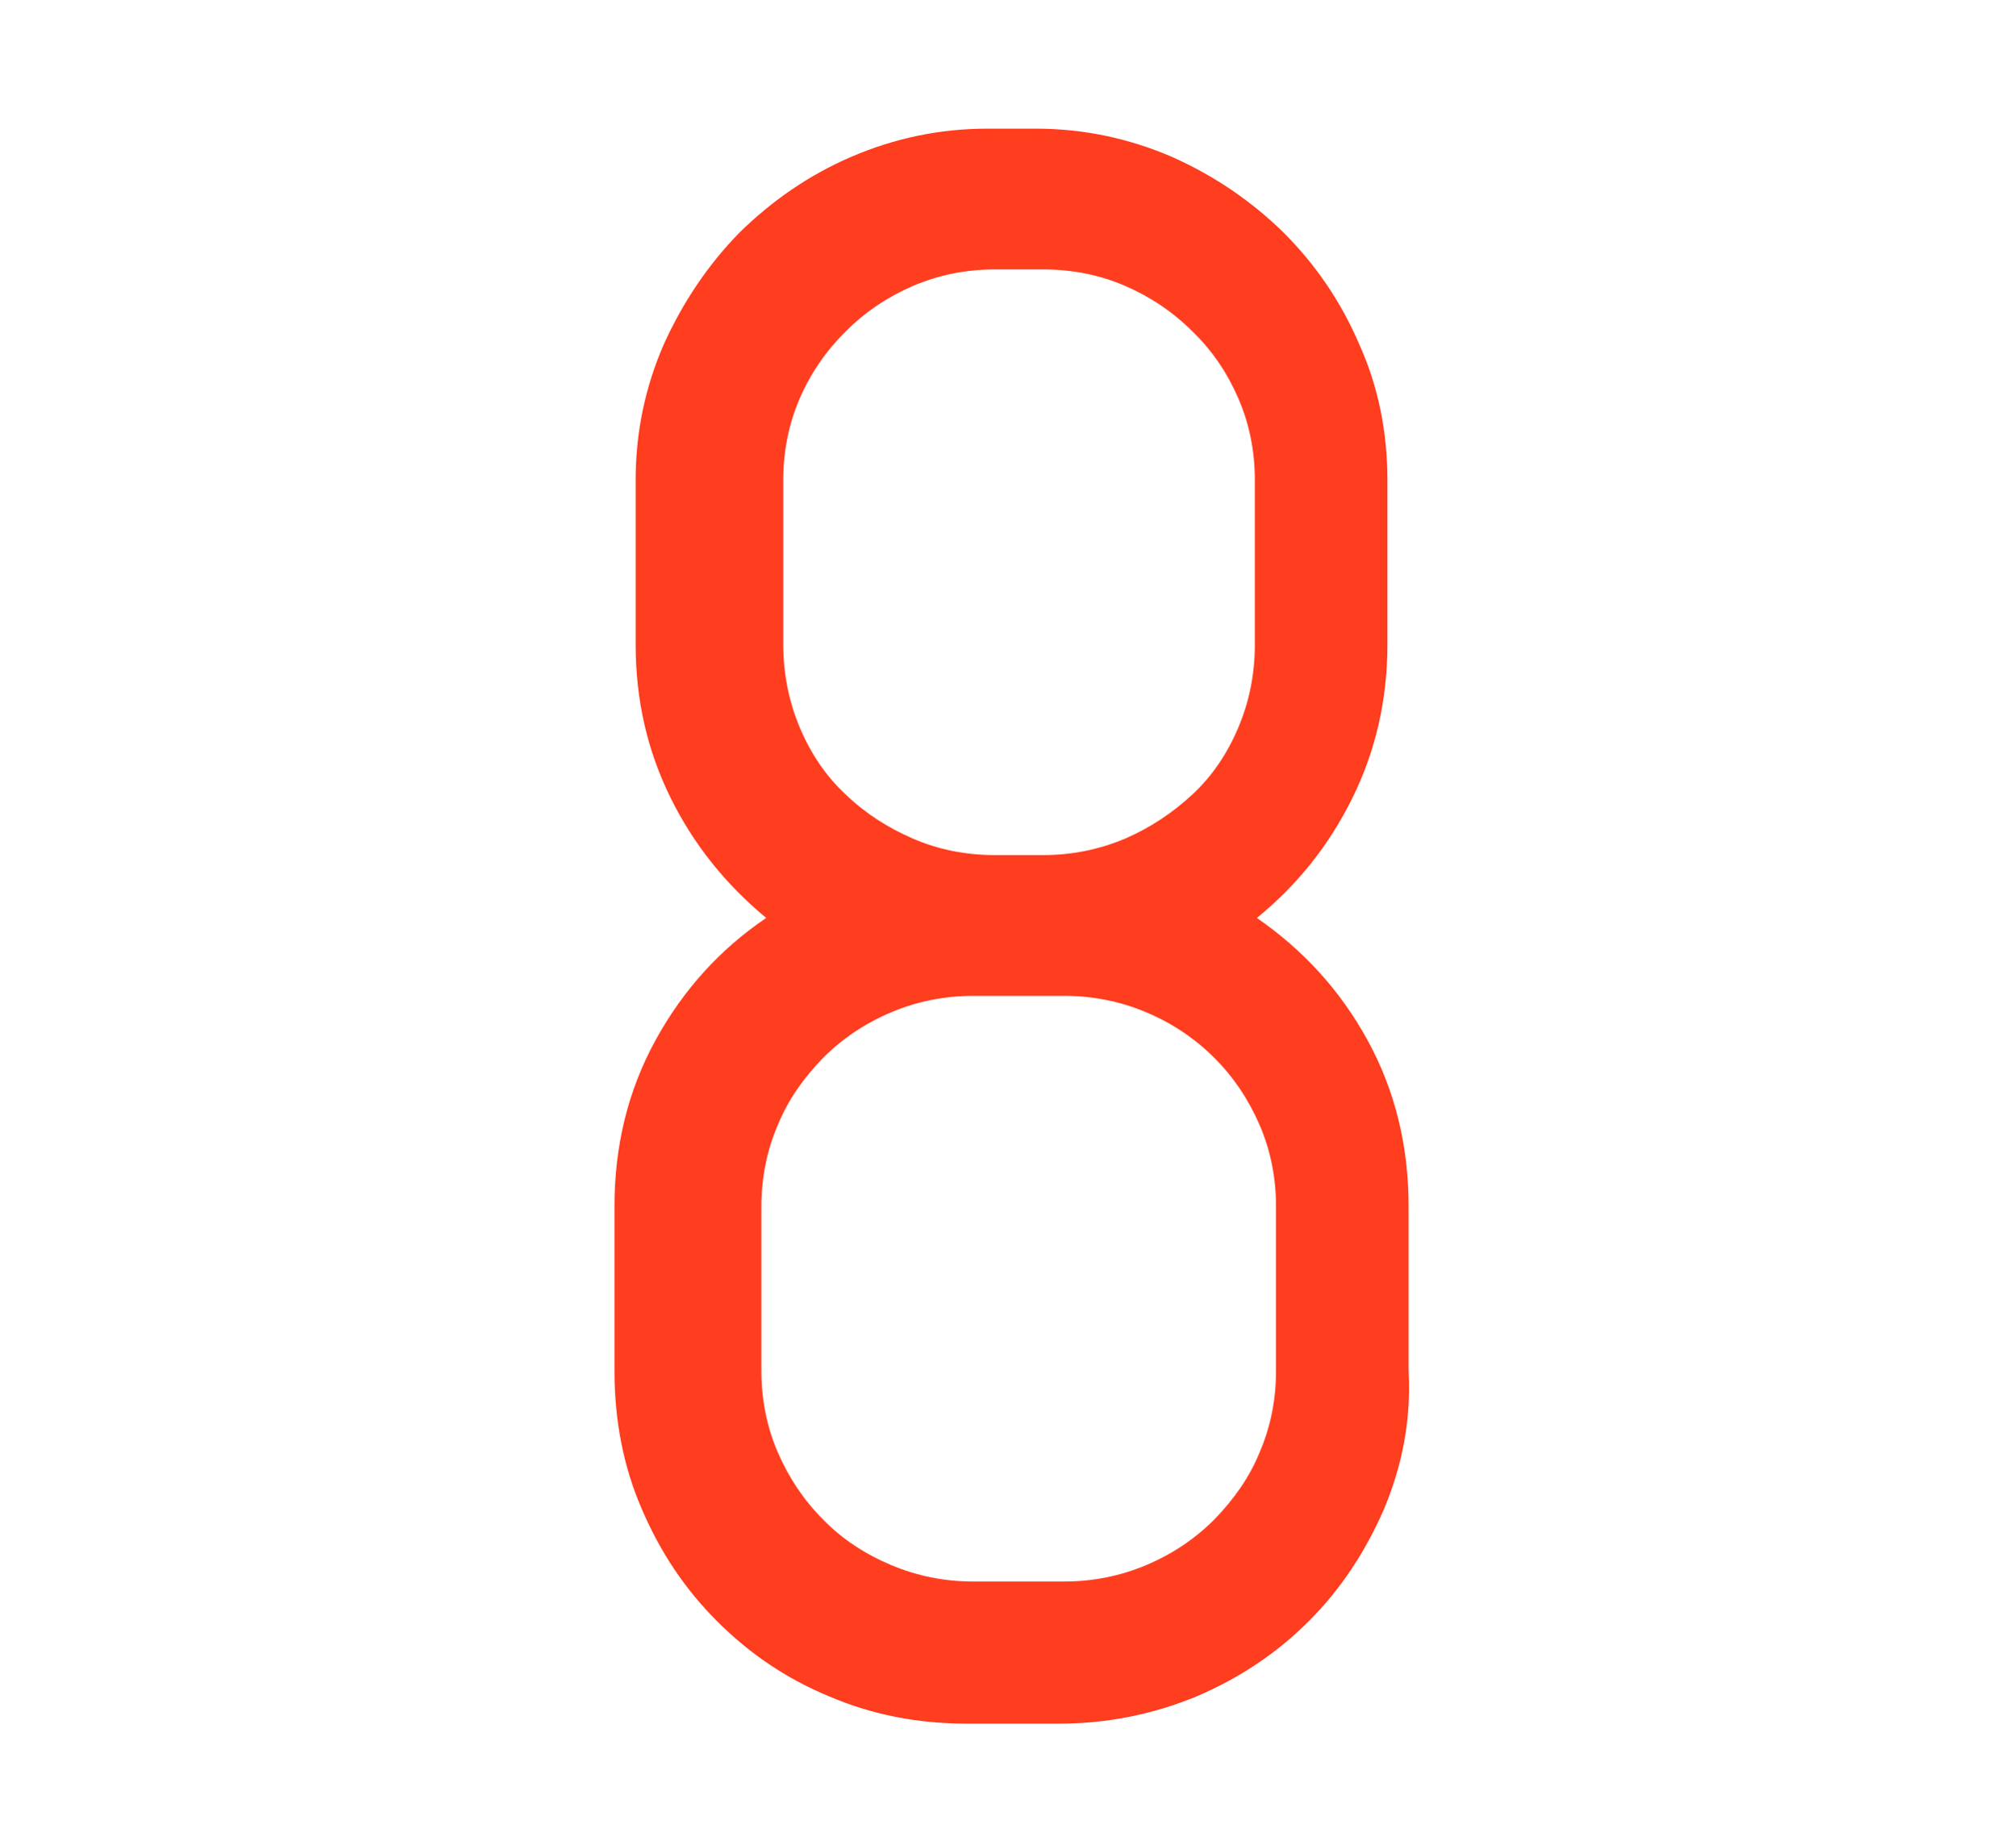
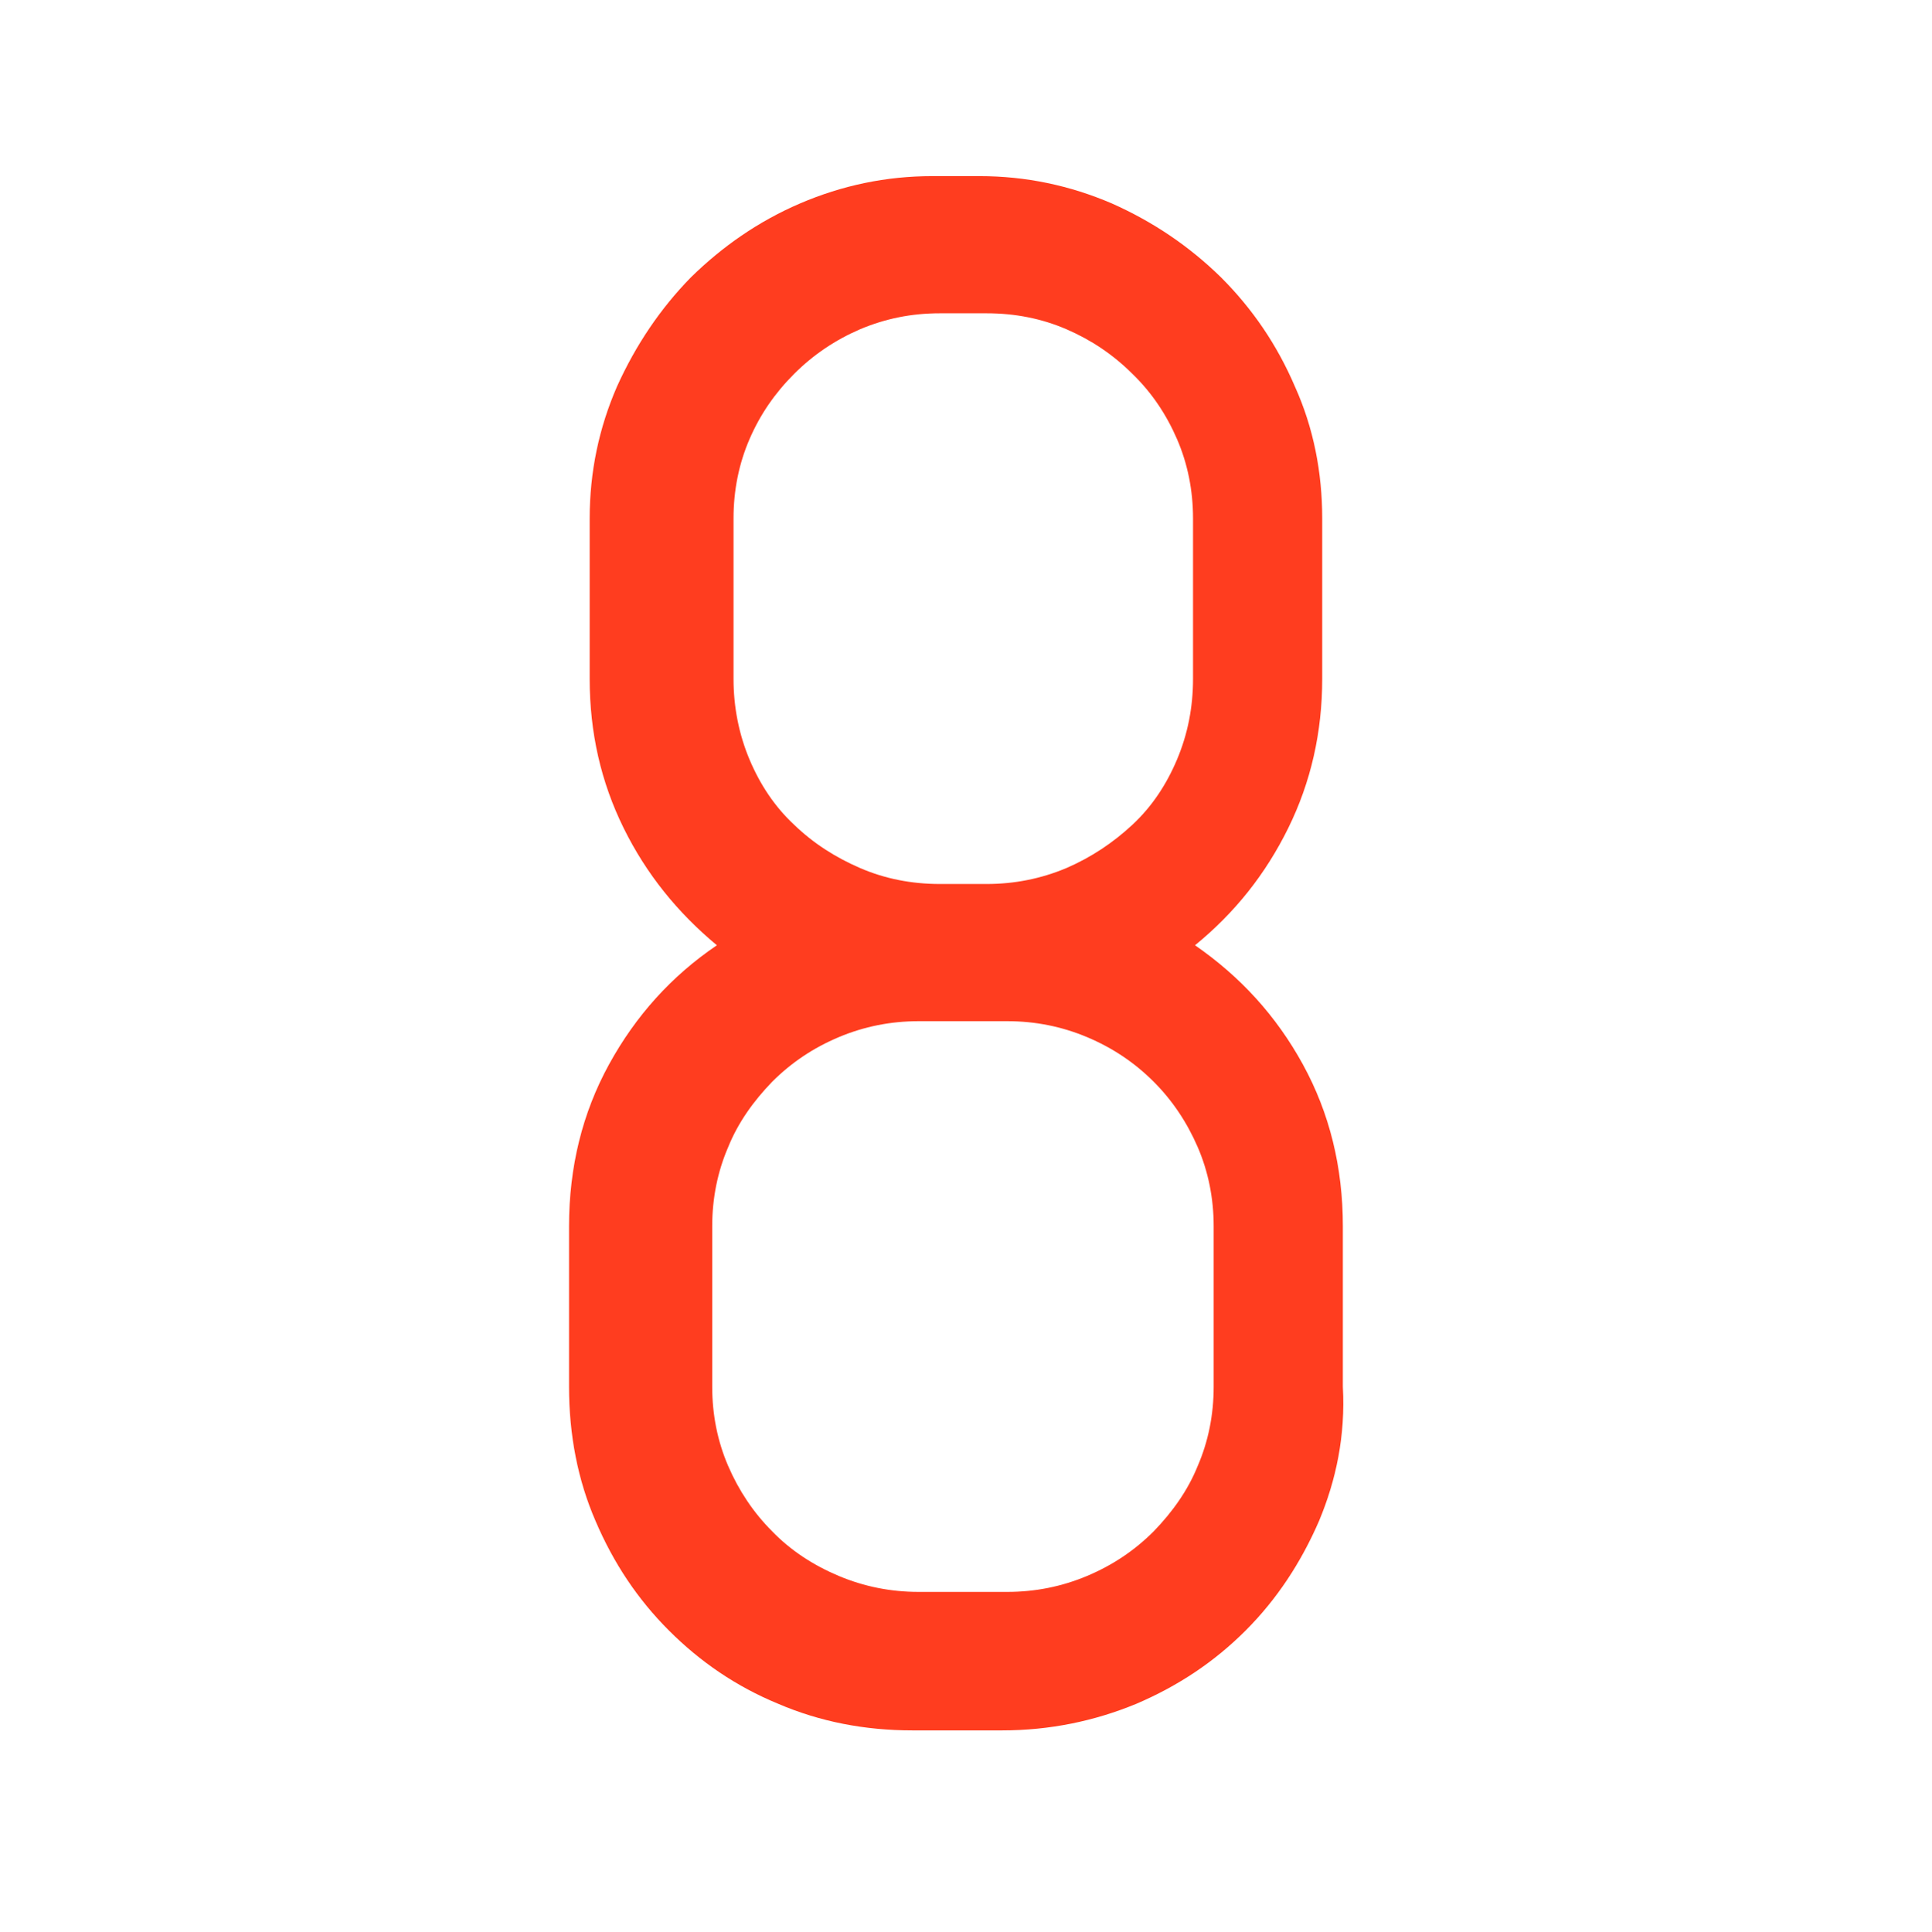
- <svg xmlns="http://www.w3.org/2000/svg" version="1.1" id="Calque_1" x="0px" y="0px" viewBox="0 0 294.865 269.893" xml:space="preserve" width="294.865" height="269.893">
+ <svg xmlns="http://www.w3.org/2000/svg" version="1.1" id="Calque_1" x="0px" y="0px" viewBox="0 0 290 290" xml:space="preserve" width="290" height="290">
  <defs id="defs33" />
  <style type="text/css" id="style2">
	.st0{fill:#FF3D1F;}
</style>
-   <path class="st0" d="m 183.609,70.224 c 0,-4.2 -0.8,-8.2 -2.4,-11.9 -1.6,-3.7 -3.8,-7 -6.7,-9.8 -2.9,-2.9 -6.2,-5.1 -9.9,-6.7 -3.7,-1.6 -7.7,-2.4 -12,-2.4 h -7 c -4.3,0 -8.2,0.8 -12,2.4 -3.7,1.6 -7,3.8 -9.9,6.7 -2.9,2.9 -5.1,6.1 -6.7,9.8 -1.6,3.7 -2.4,7.7 -2.4,11.9 v 24.1 c 0,4.2 0.8,8.3 2.4,12.1 1.6,3.8 3.8,7.1 6.7,9.8 2.9,2.8 6.2,4.9 9.9,6.5 3.7,1.6 7.7,2.4 12,2.4 h 7 c 4.2,0 8.2,-0.8 12,-2.4 3.7,-1.6 7,-3.8 9.9,-6.5 2.9,-2.7 5.1,-6 6.7,-9.8 1.6,-3.8 2.4,-7.8 2.4,-12.1 z m 3.1,106.3 c 0,-4.2 -0.8,-8.2 -2.4,-11.9 -1.6,-3.7 -3.8,-7 -6.6,-9.8 -2.9,-2.9 -6.2,-5.1 -10,-6.7 -3.8,-1.6 -7.8,-2.4 -12,-2.4 h -13.3 c -4.2,0 -8.2,0.8 -12,2.4 -3.8,1.6 -7.1,3.8 -10,6.7 -2.8,2.9 -5.1,6.1 -6.6,9.8 -1.6,3.7 -2.4,7.7 -2.4,11.9 v 24.1 c 0,4.2 0.8,8.2 2.4,11.9 1.6,3.7 3.8,7 6.6,9.8 2.8,2.9 6.2,5.1 10,6.7 3.8,1.6 7.8,2.4 12,2.4 h 13.3 c 4.2,0 8.2,-0.8 12,-2.4 3.8,-1.6 7.1,-3.8 10,-6.7 2.8,-2.9 5.1,-6.1 6.6,-9.8 1.6,-3.7 2.4,-7.7 2.4,-11.9 z m 15.8,44.3 c -2.7,6.2 -6.3,11.7 -11,16.4 -4.7,4.7 -10.1,8.3 -16.4,11 -6.3,2.6 -13,4 -20.2,4 h -13.4 c -7.2,0 -13.9,-1.3 -20.2,-4 -6.3,-2.6 -11.7,-6.3 -16.4,-11 -4.7,-4.7 -8.3,-10.1 -11,-16.4 -2.7,-6.2 -4,-13 -4,-20.2 v -24.1 c 0,-8.9 2,-17 6,-24.3 4,-7.3 9.4,-13.3 16.2,-17.9 -5.9,-4.9 -10.6,-10.7 -14,-17.6 -3.4,-6.9 -5.1,-14.3 -5.1,-22.4 V 70.224 c 0,-7 1.4,-13.6 4.1,-19.8 2.8,-6.2 6.5,-11.7 11.1,-16.4 4.7,-4.6 10.1,-8.4 16.4,-11.1 6.3,-2.7 12.9,-4.1 19.9,-4.1 h 7 c 7,0 13.6,1.4 19.9,4.1 6.3,2.8 11.7,6.5 16.4,11.1 4.7,4.7 8.4,10.1 11.1,16.4 2.8,6.2 4.1,12.9 4.1,19.8 v 24.1 c 0,8 -1.7,15.5 -5.1,22.4 -3.4,6.9 -8,12.7 -14,17.6 6.8,4.7 12.2,10.6 16.2,17.9 4,7.3 6,15.4 6,24.3 v 24.1 c 0.4,7.3 -1,14 -3.6,20.2 z" id="path4" style="fill:#ff3d1f" />
-   <rect style="opacity:1;fill:none;fill-opacity:1;stroke:none;stroke-width:25.485;stroke-linejoin:round;stroke-miterlimit:4;stroke-dasharray:none;stroke-opacity:1" id="rect37" width="294.865" height="269.893" x="0" y="0" />
+   <path class="st0" d="m 179.149,77.845 c 0,-4.2 -0.8,-8.2 -2.4,-11.9 -1.6,-3.7 -3.8,-7 -6.7,-9.8 -2.9,-2.9 -6.2,-5.1 -9.9,-6.7 -3.7,-1.6 -7.7,-2.4 -12,-2.4 h -7 c -4.3,0 -8.2,0.8 -12,2.4 -3.7,1.6 -7,3.8 -9.9,6.7 -2.9,2.9 -5.1,6.1 -6.7,9.8 -1.6,3.7 -2.4,7.7 -2.4,11.9 v 24.1 c 0,4.2 0.8,8.3 2.4,12.1 1.6,3.8 3.8,7.1 6.7,9.8 2.9,2.8 6.2,4.9 9.9,6.5 3.7,1.6 7.7,2.4 12,2.4 h 7 c 4.2,0 8.2,-0.8 12,-2.4 3.7,-1.6 7,-3.8 9.9,-6.5 2.9,-2.7 5.1,-6 6.7,-9.8 1.6,-3.8 2.4,-7.8 2.4,-12.1 z m 3.1,106.3 c 0,-4.2 -0.8,-8.2 -2.4,-11.9 -1.6,-3.7 -3.8,-7 -6.6,-9.8 -2.9,-2.9 -6.2,-5.1 -10,-6.7 -3.8,-1.6 -7.8,-2.4 -12,-2.4 h -13.3 c -4.2,0 -8.2,0.8 -12,2.4 -3.8,1.6 -7.1,3.8 -10,6.7 -2.8,2.9 -5.1,6.1 -6.6,9.8 -1.6,3.7 -2.4,7.7 -2.4,11.9 v 24.1 c 0,4.2 0.8,8.2 2.4,11.9 1.6,3.7 3.8,7 6.6,9.8 2.8,2.9 6.2,5.1 10,6.7 3.8,1.6 7.8,2.4 12,2.4 h 13.3 c 4.2,0 8.2,-0.8 12,-2.4 3.8,-1.6 7.1,-3.8 10,-6.7 2.8,-2.9 5.1,-6.1 6.6,-9.8 1.6,-3.7 2.4,-7.7 2.4,-11.9 z m 15.8,44.3 c -2.7,6.2 -6.3,11.7 -11,16.4 -4.7,4.7 -10.1,8.3 -16.4,11 -6.3,2.6 -13,4 -20.2,4 h -13.4 c -7.2,0 -13.9,-1.3 -20.2,-4 -6.3,-2.6 -11.7,-6.3 -16.4,-11 -4.7,-4.7 -8.3,-10.1 -11,-16.4 -2.7,-6.2 -4,-13 -4,-20.2 v -24.1 c 0,-8.9 2,-17 6,-24.3 4,-7.3 9.4,-13.3 16.2,-17.9 -5.9,-4.9 -10.6,-10.7 -14,-17.6 -3.4,-6.9 -5.1,-14.3 -5.1,-22.4 V 77.845 c 0,-7 1.4,-13.6 4.1,-19.8 2.8,-6.2 6.5,-11.7 11.1,-16.4 4.7,-4.6 10.1,-8.4 16.4,-11.1 6.3,-2.7 12.9,-4.1 19.9,-4.1 h 7 c 7,0 13.6,1.4 19.9,4.1 6.3,2.8 11.7,6.5 16.4,11.1 4.7,4.7 8.4,10.1 11.1,16.4 2.8,6.2 4.1,12.9 4.1,19.8 v 24.1 c 0,8 -1.7,15.5 -5.1,22.4 -3.4,6.9 -8,12.7 -14,17.6 6.8,4.7 12.2,10.6 16.2,17.9 4,7.3 6,15.4 6,24.3 v 24.1 c 0.4,7.3 -1,14 -3.6,20.2 z" id="path4" style="fill:#ff3d1f" />
+   <rect style="opacity:1;fill:none;fill-opacity:1;stroke:none;stroke-width:26.198;stroke-linejoin:round;stroke-miterlimit:4;stroke-dasharray:none;stroke-opacity:1" id="rect37" width="290" height="290" x="0" y="0" />
</svg>
